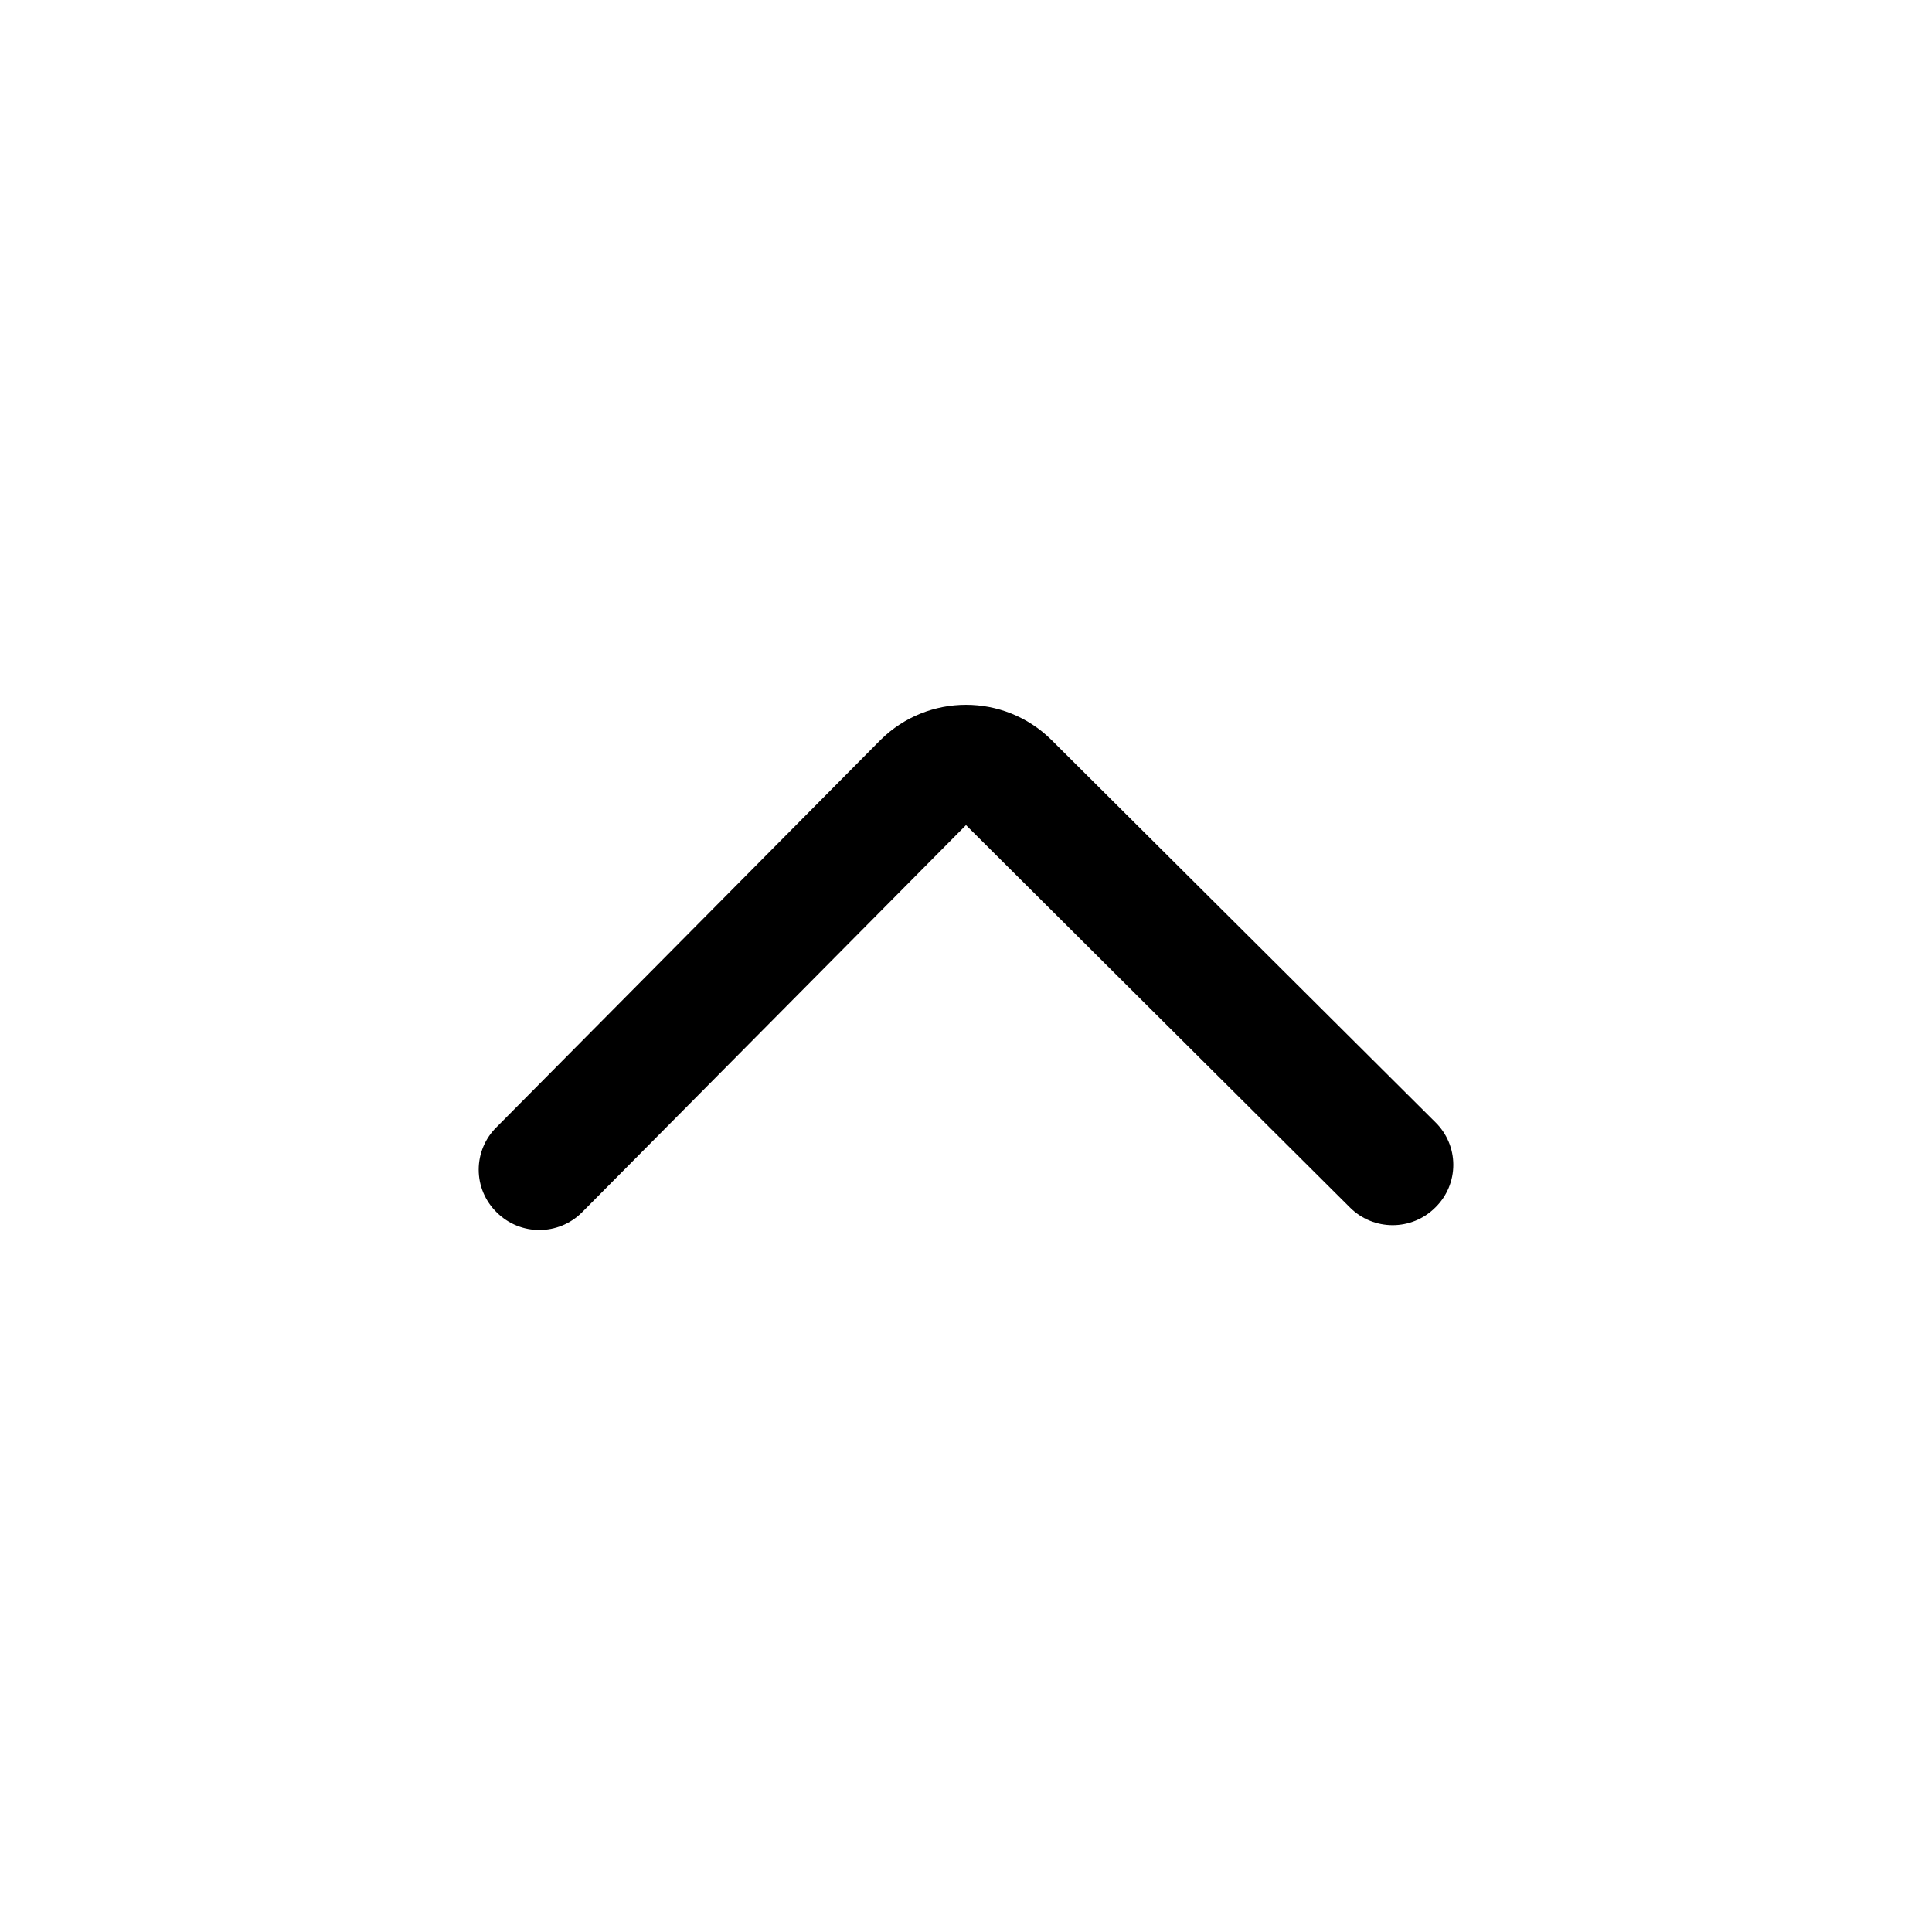
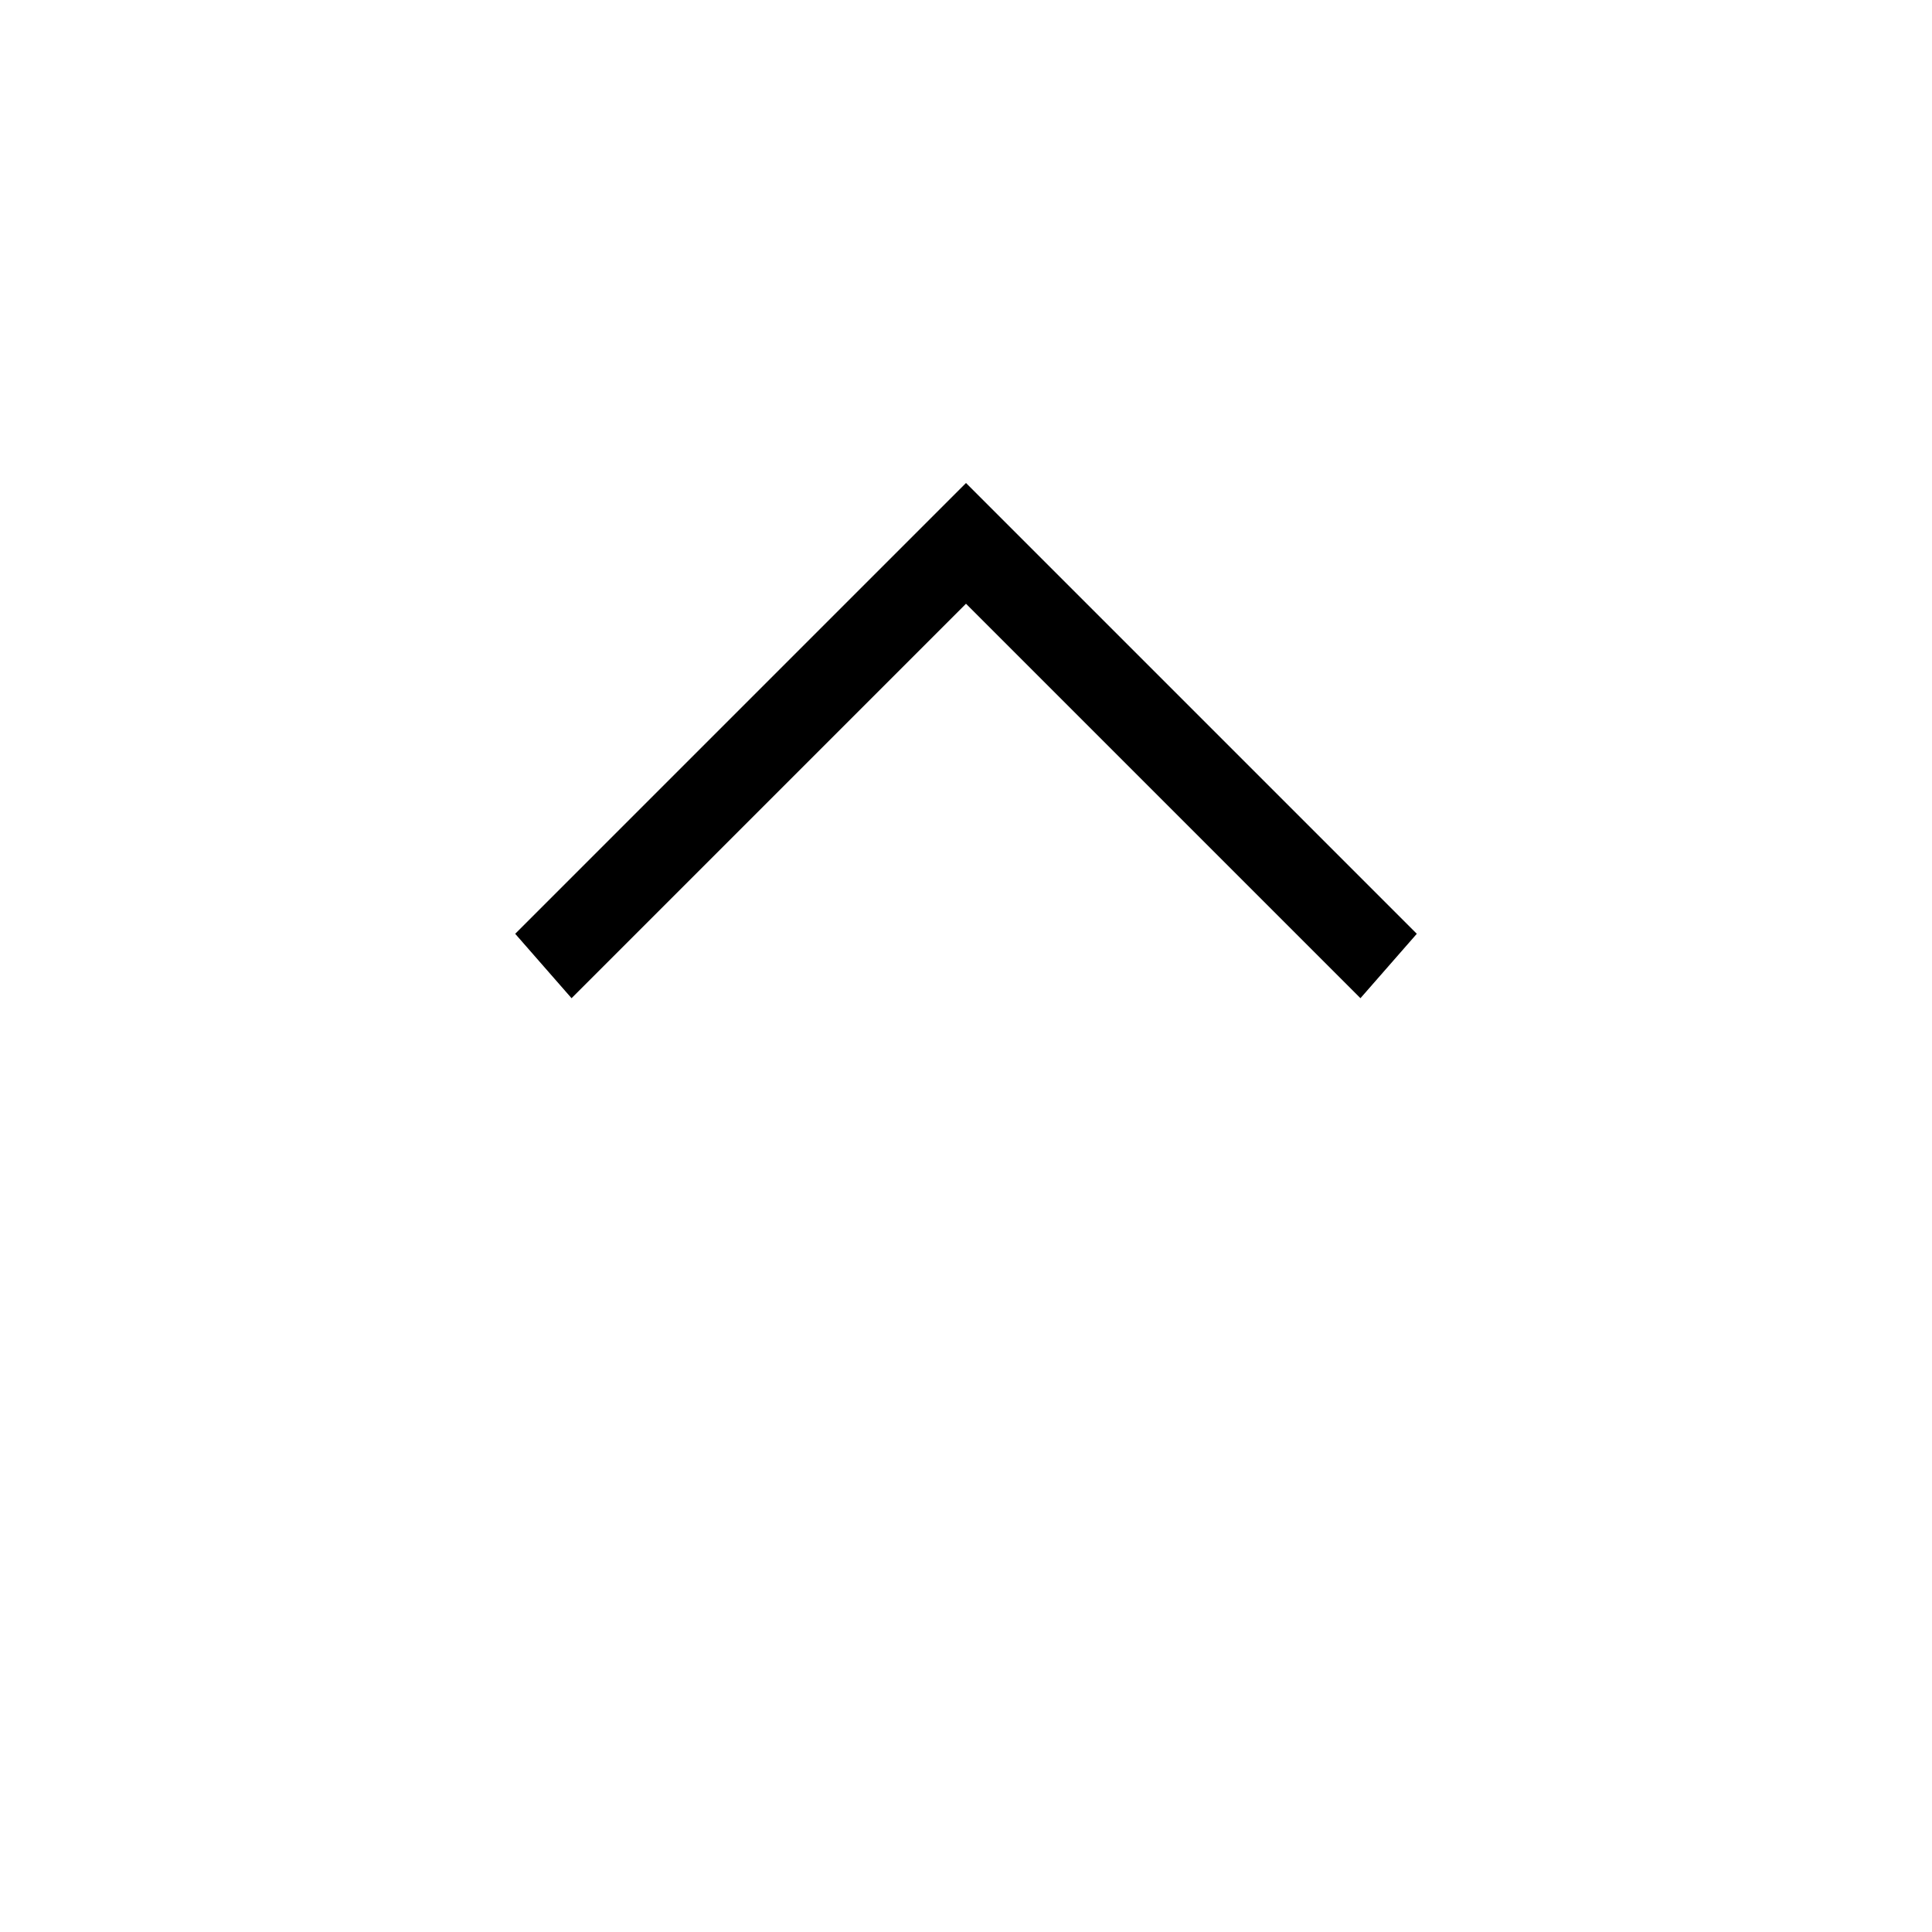
- <svg xmlns="http://www.w3.org/2000/svg" viewBox="0 0 24 24">
+ <svg xmlns="http://www.w3.org/2000/svg" width="24" height="24" viewBox="0 0 24 24">
  <g>
-     <path d="M12,10.25,16.77,15a.75.75,0,0,0,1.06,0,.74.74,0,0,0,0-1.06L13.06,9.19a1.51,1.51,0,0,0-2.12,0L6.17,14a.74.74,0,0,0,0,1.06.75.75,0,0,0,1.06,0Z" />
+     <path d="M16.9,12.4,12,7.5,7.1,12.4l-.7-.8L12,6l5.6,5.6Z" />
+   </g>
+   <g>
+     <rect width="24" height="24" fill="none" />
  </g>
</svg>
